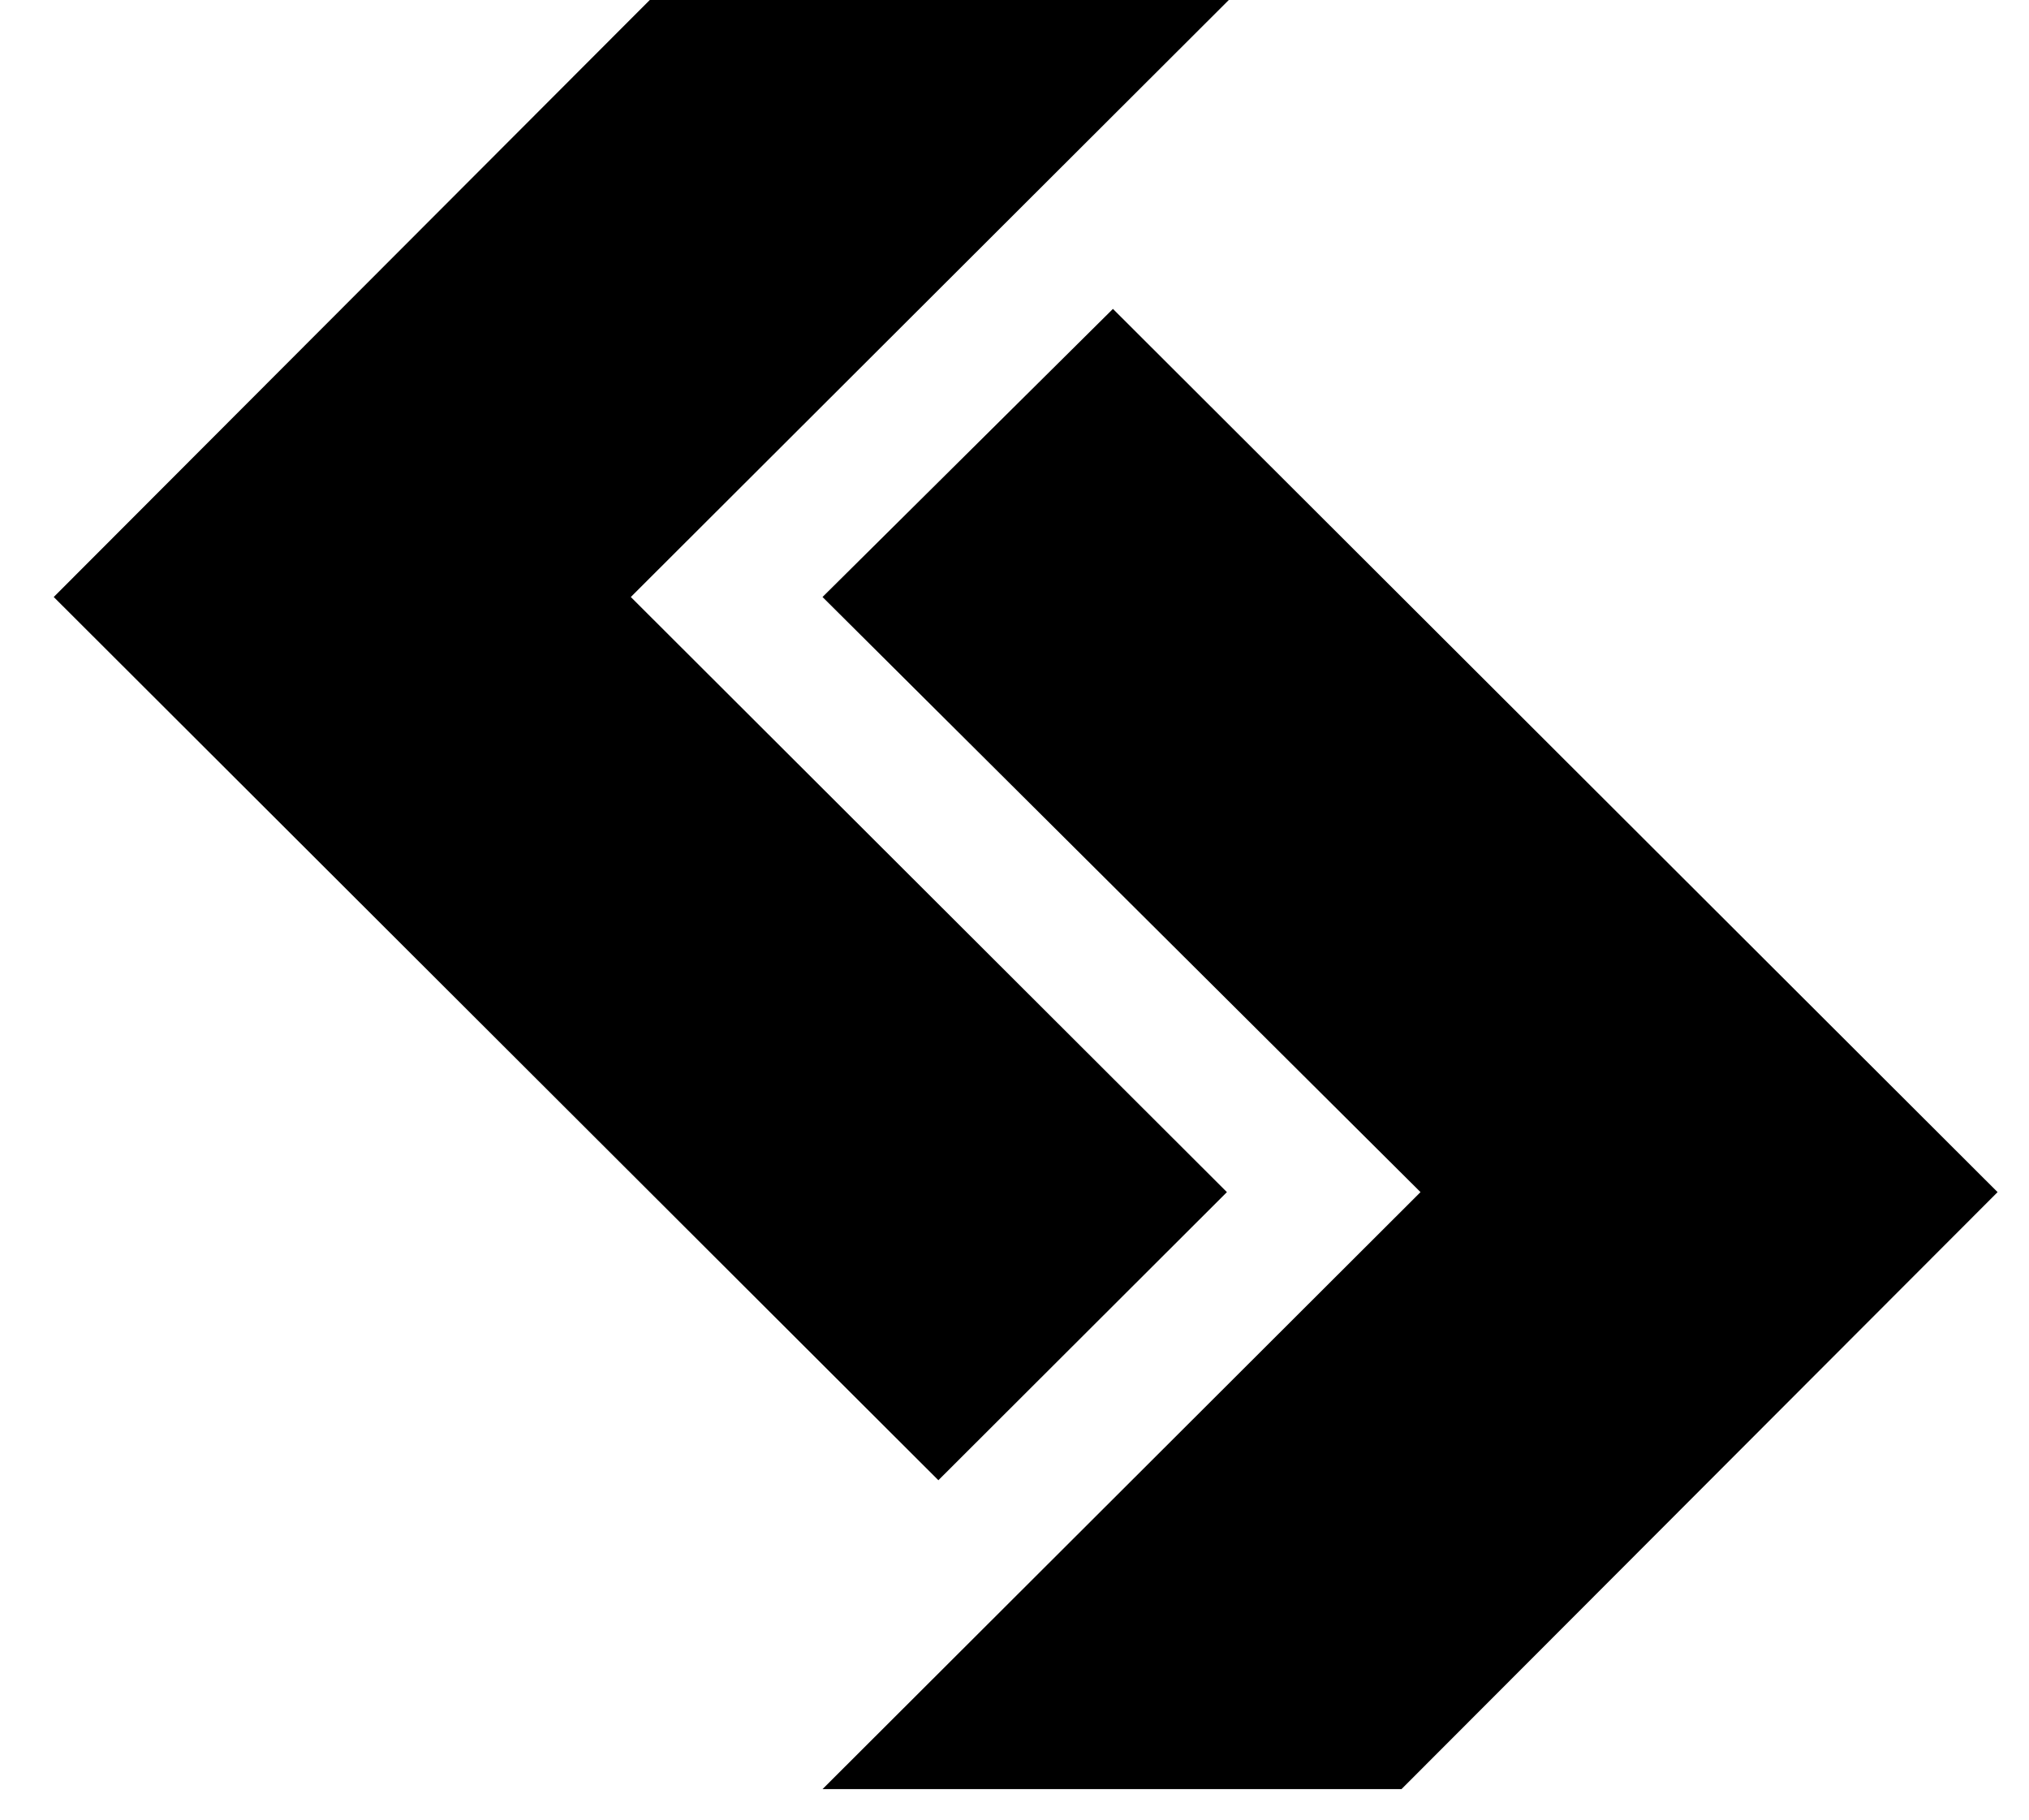
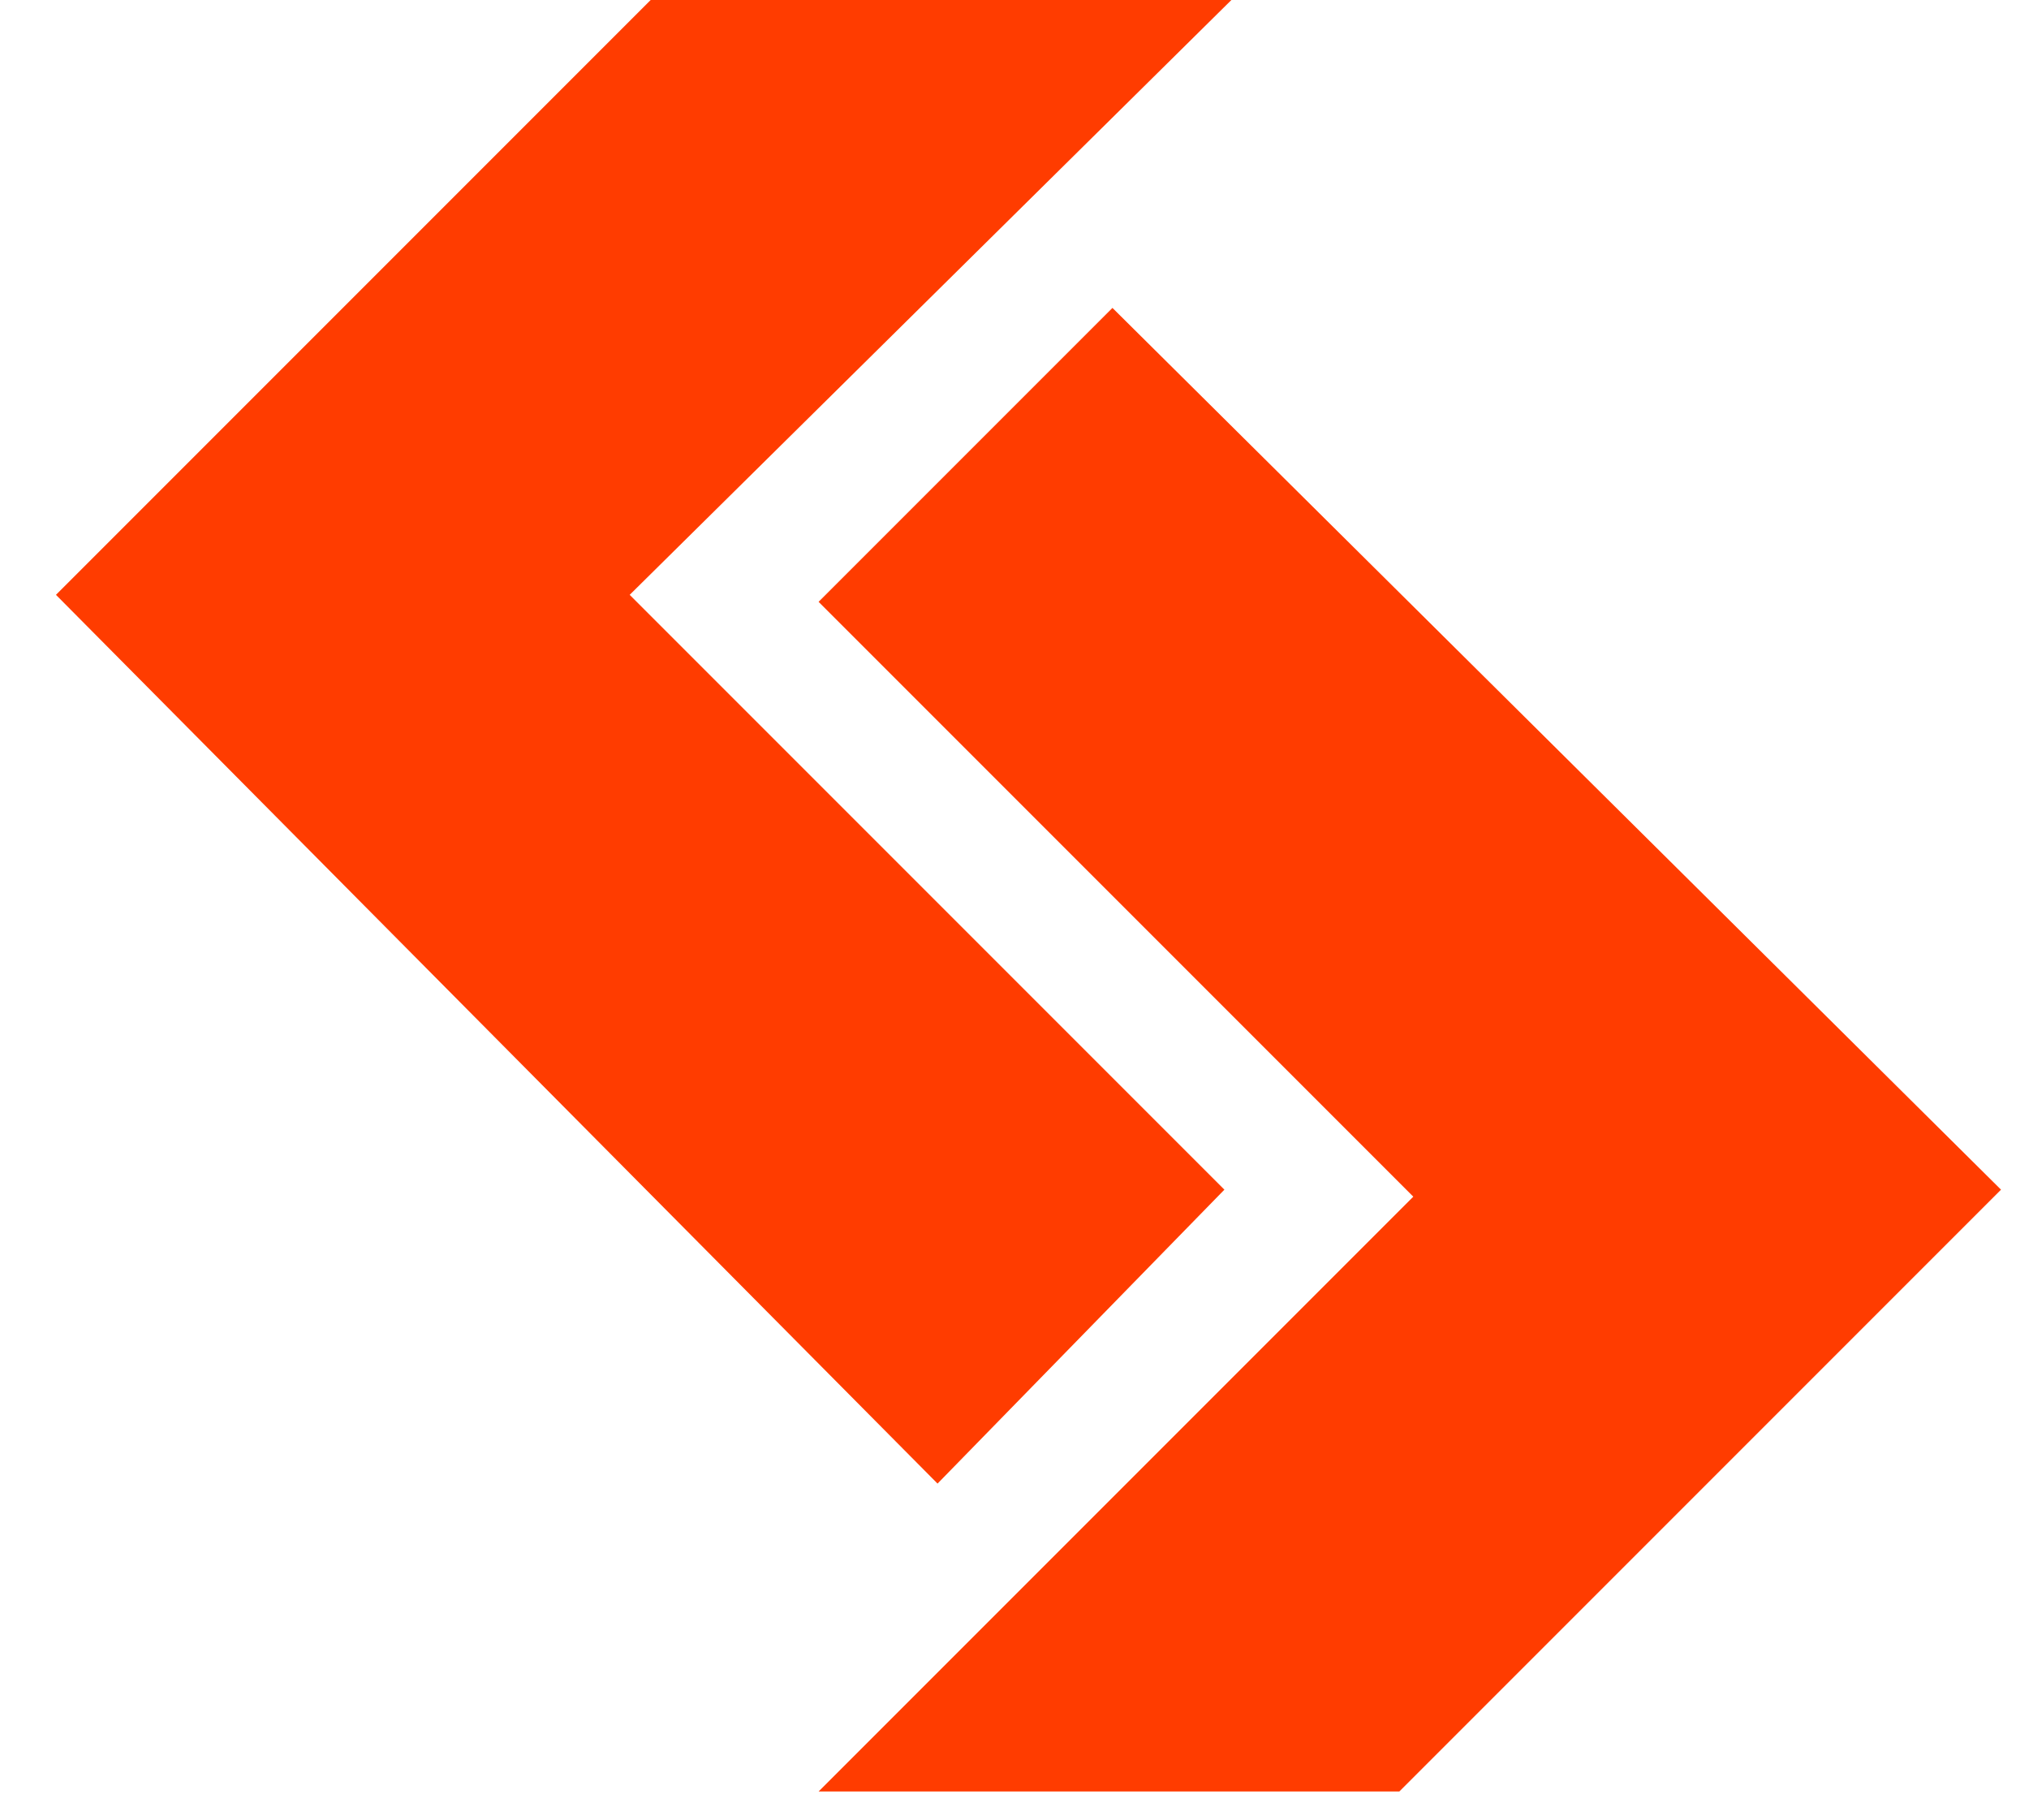
- <svg xmlns="http://www.w3.org/2000/svg" width="29" height="26" viewBox="0 0 29 26" fill="none">
-   <path d="M13.412 21.152L0.768 8.531L9.287 0H17.563L9.016 8.531L17.536 17.035L13.412 21.152Z" fill="black" />
-   <path d="M15.907 4.414L28.551 17.035L20.031 25.566H11.756L20.303 17.035L11.756 8.531L15.907 4.414Z" fill="black" />
+ <svg xmlns="http://www.w3.org/2000/svg" version="1.1" id="Layer_1" x="0px" y="0px" viewBox="0 0 29 26" style="enable-background:new 0 0 29 26;" xml:space="preserve">
+   <style type="text/css">
+ 	.st0{fill:#FF3C00;}
+ </style>
+   <path class="st0" d="M13.4,21.2L0.8,8.5L9.3,0h8.3L9,8.5l8.5,8.5L13.4,21.2z" />
+   <path class="st0" d="M15.9,4.4L28.6,17L20,25.6h-8.3l8.5-8.5l-8.5-8.5L15.9,4.4z" />
</svg>
